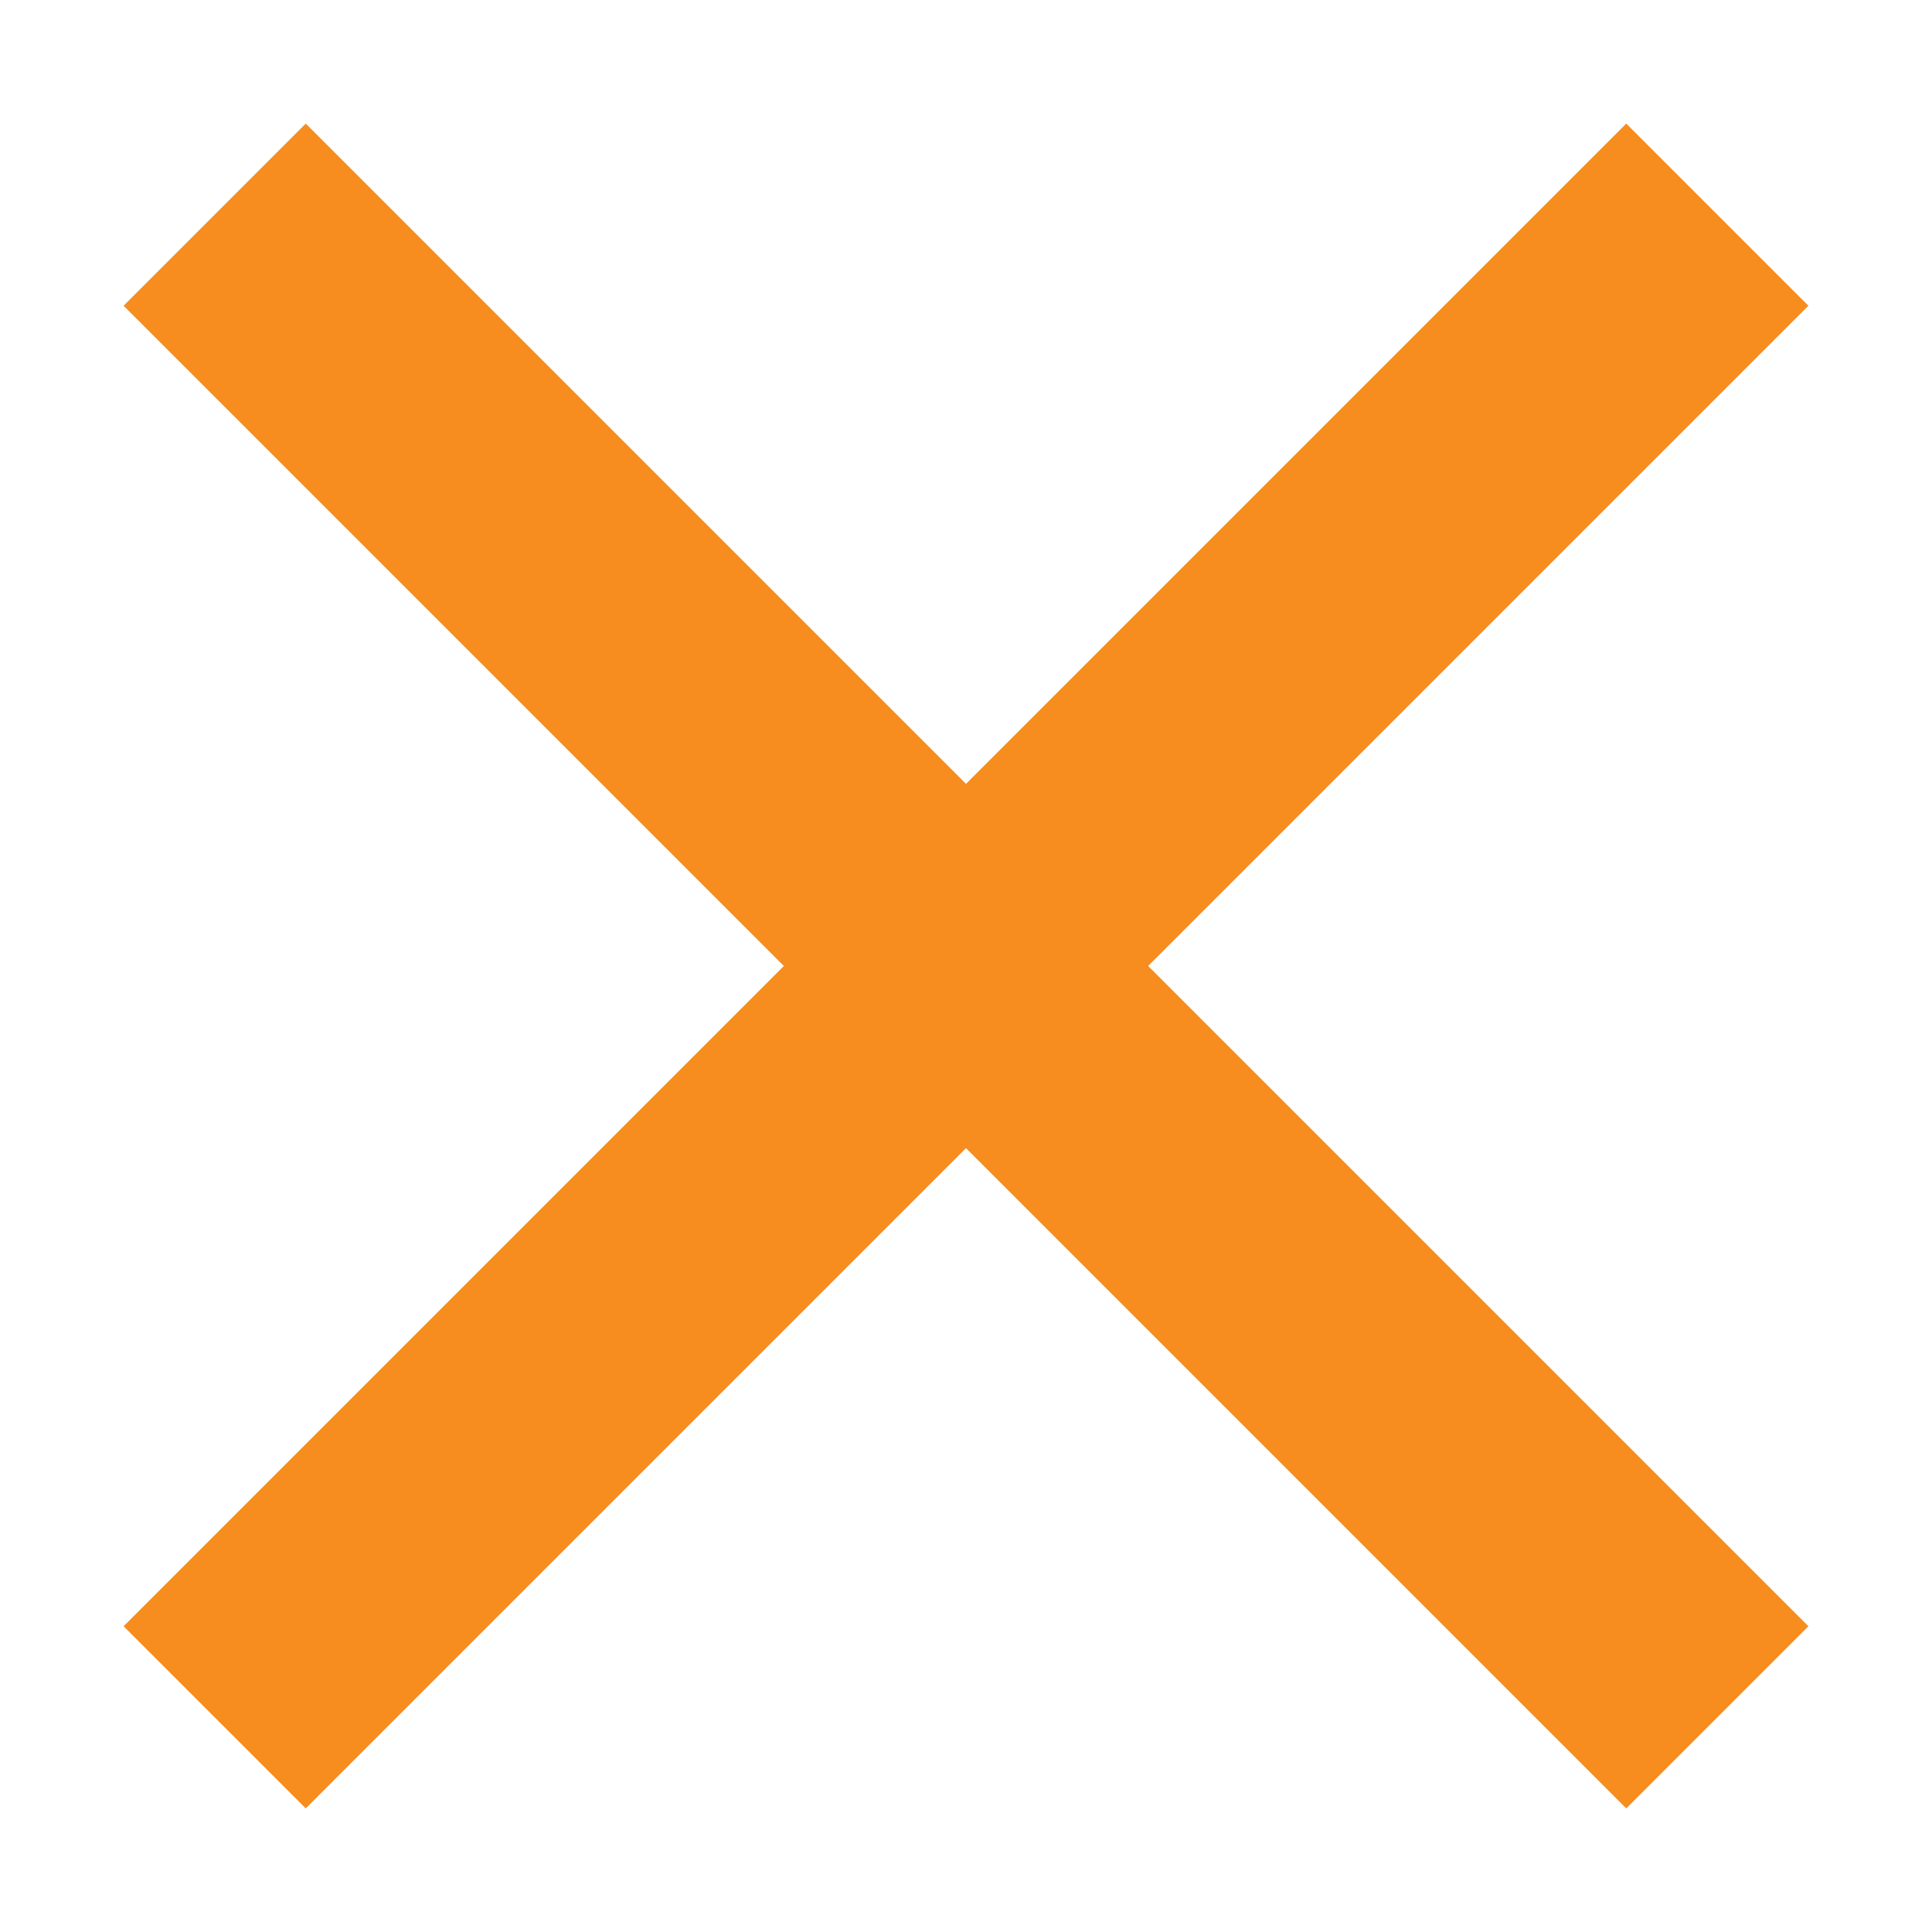
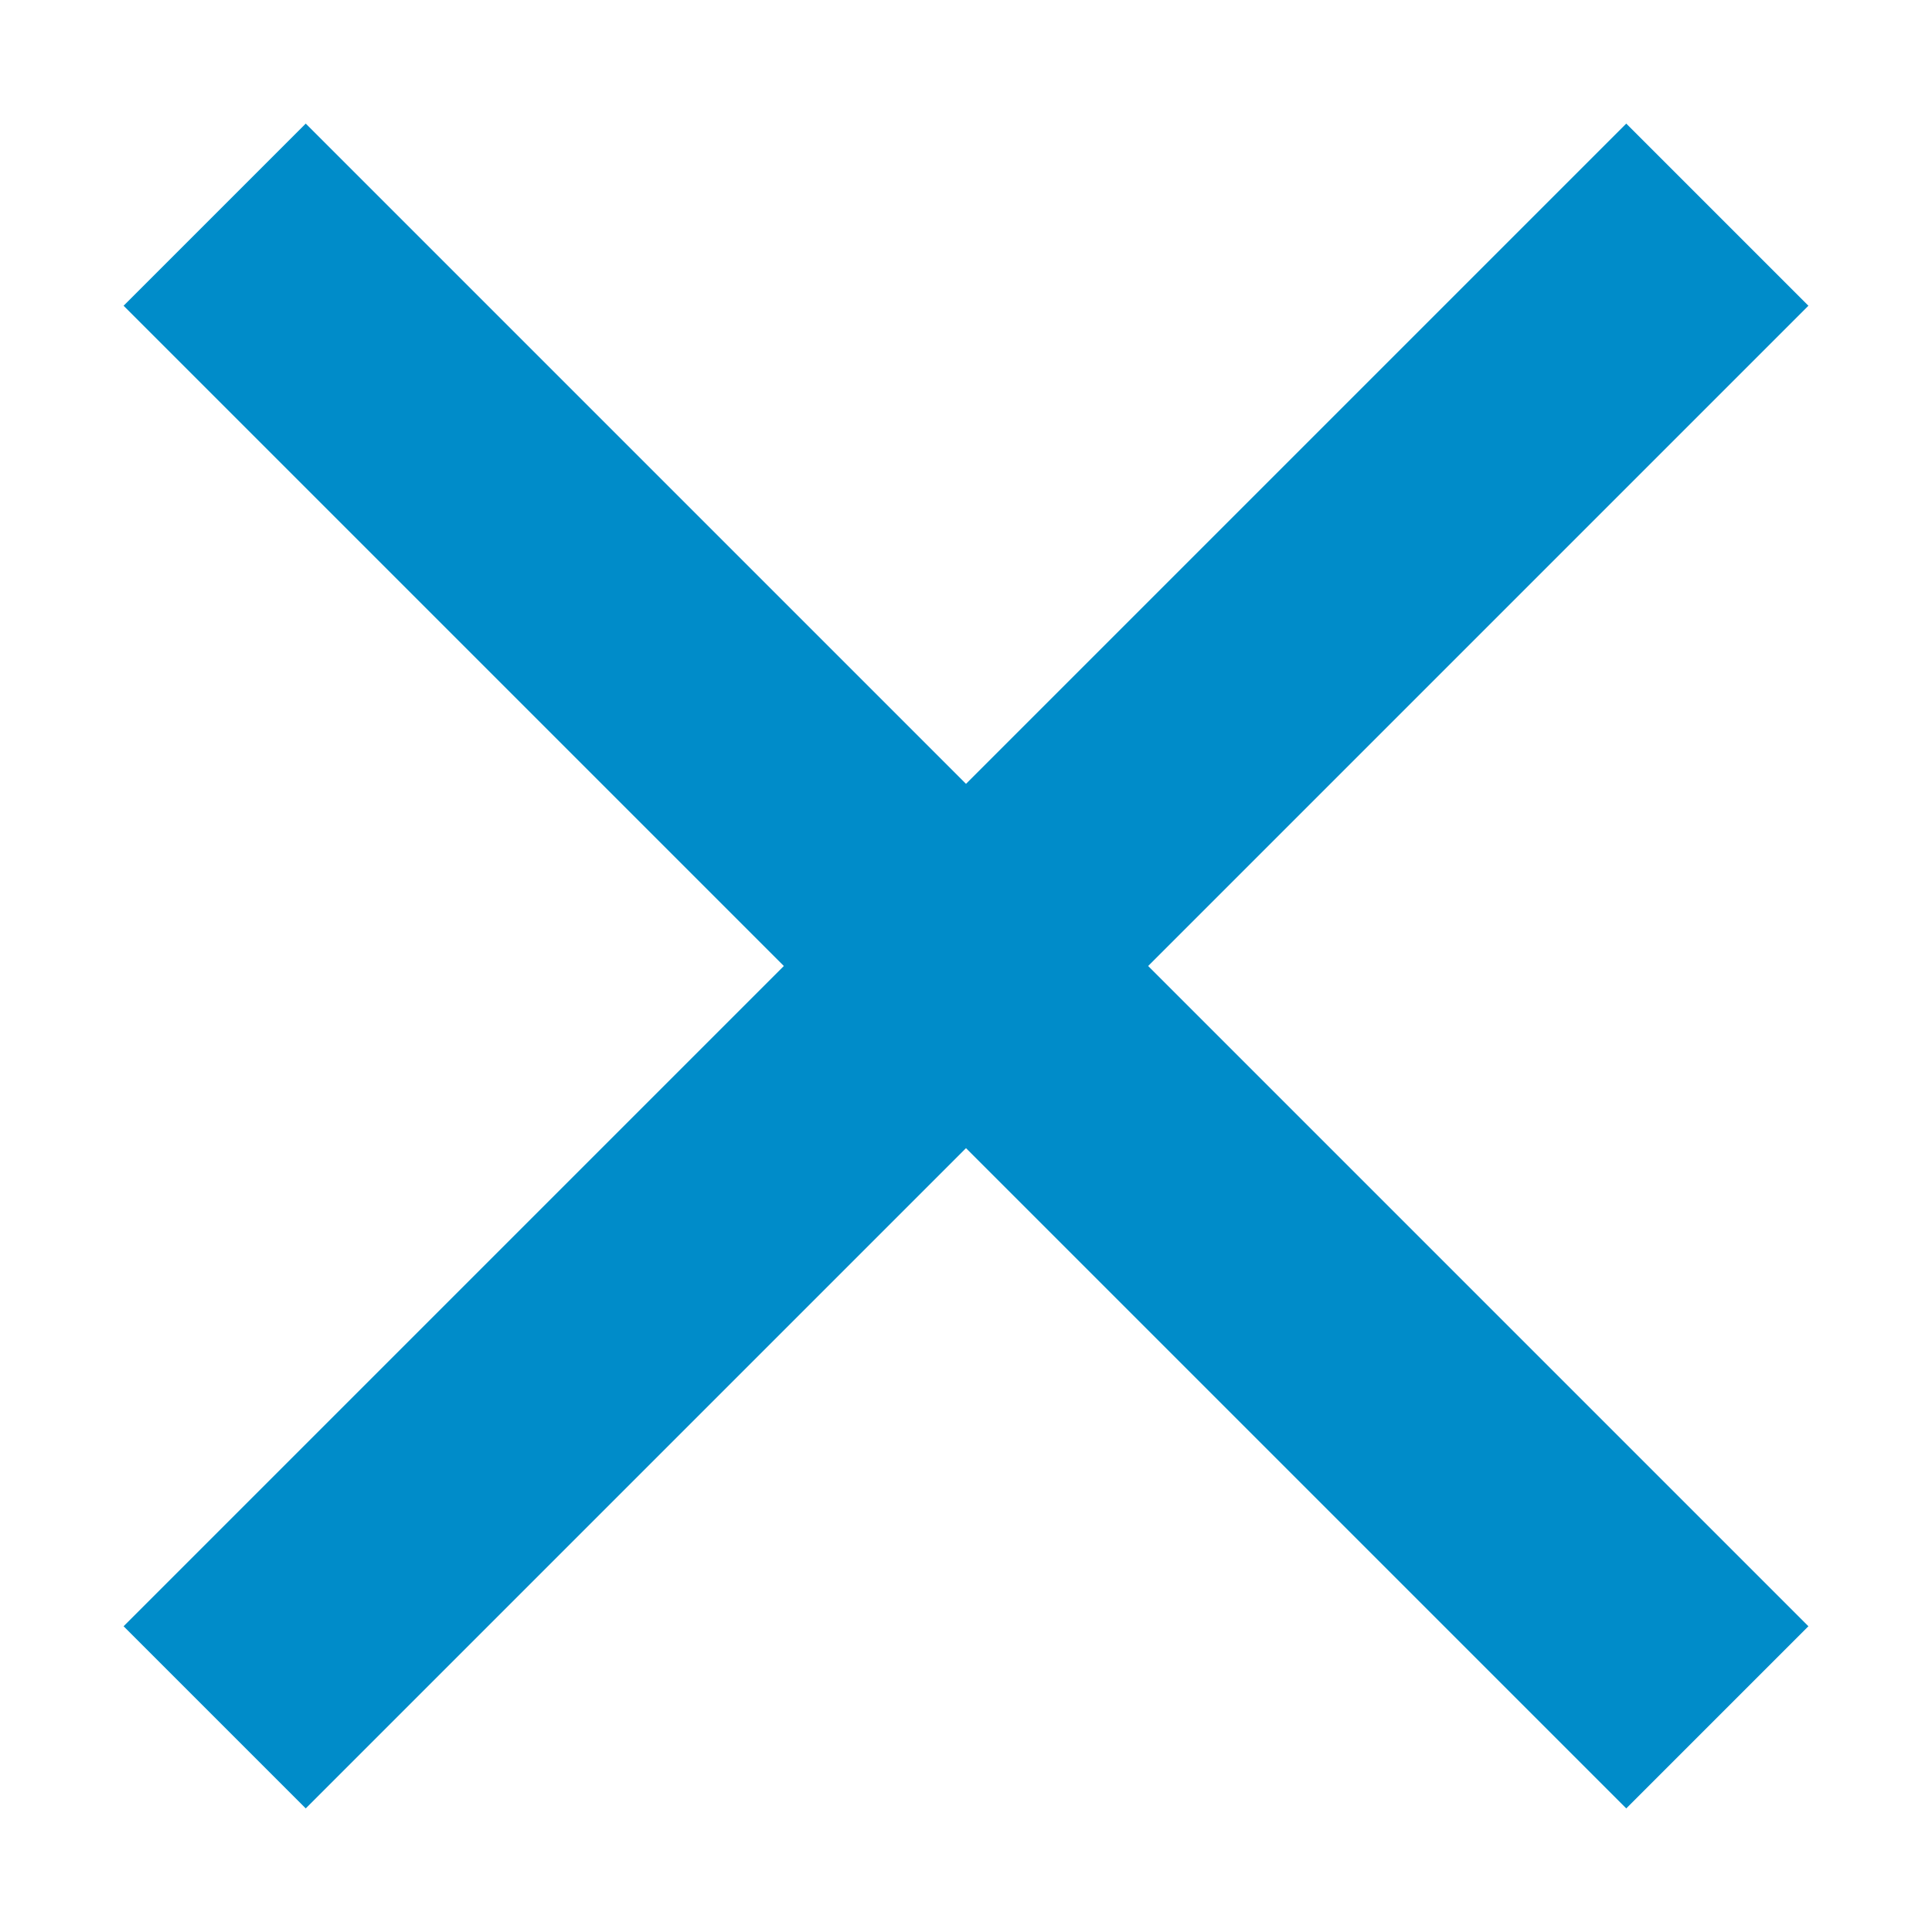
<svg xmlns="http://www.w3.org/2000/svg" width="9" height="9" viewBox="0 0 9 9" fill="none">
-   <path d="M1 1L4.5 4.5L8 1" stroke="#F68D1E" stroke-width="1.2" />
-   <path d="M8 8L4.5 4.5L1 8" stroke="#F68D1E" stroke-width="1.2" />
+   <path d="M1 1L4.5 4.5L8 1" stroke="#008CC9" stroke-width="1.2" />
+   <path d="M8 8L4.5 4.5L1 8" stroke="#008CC9" stroke-width="1.2" />
</svg>
